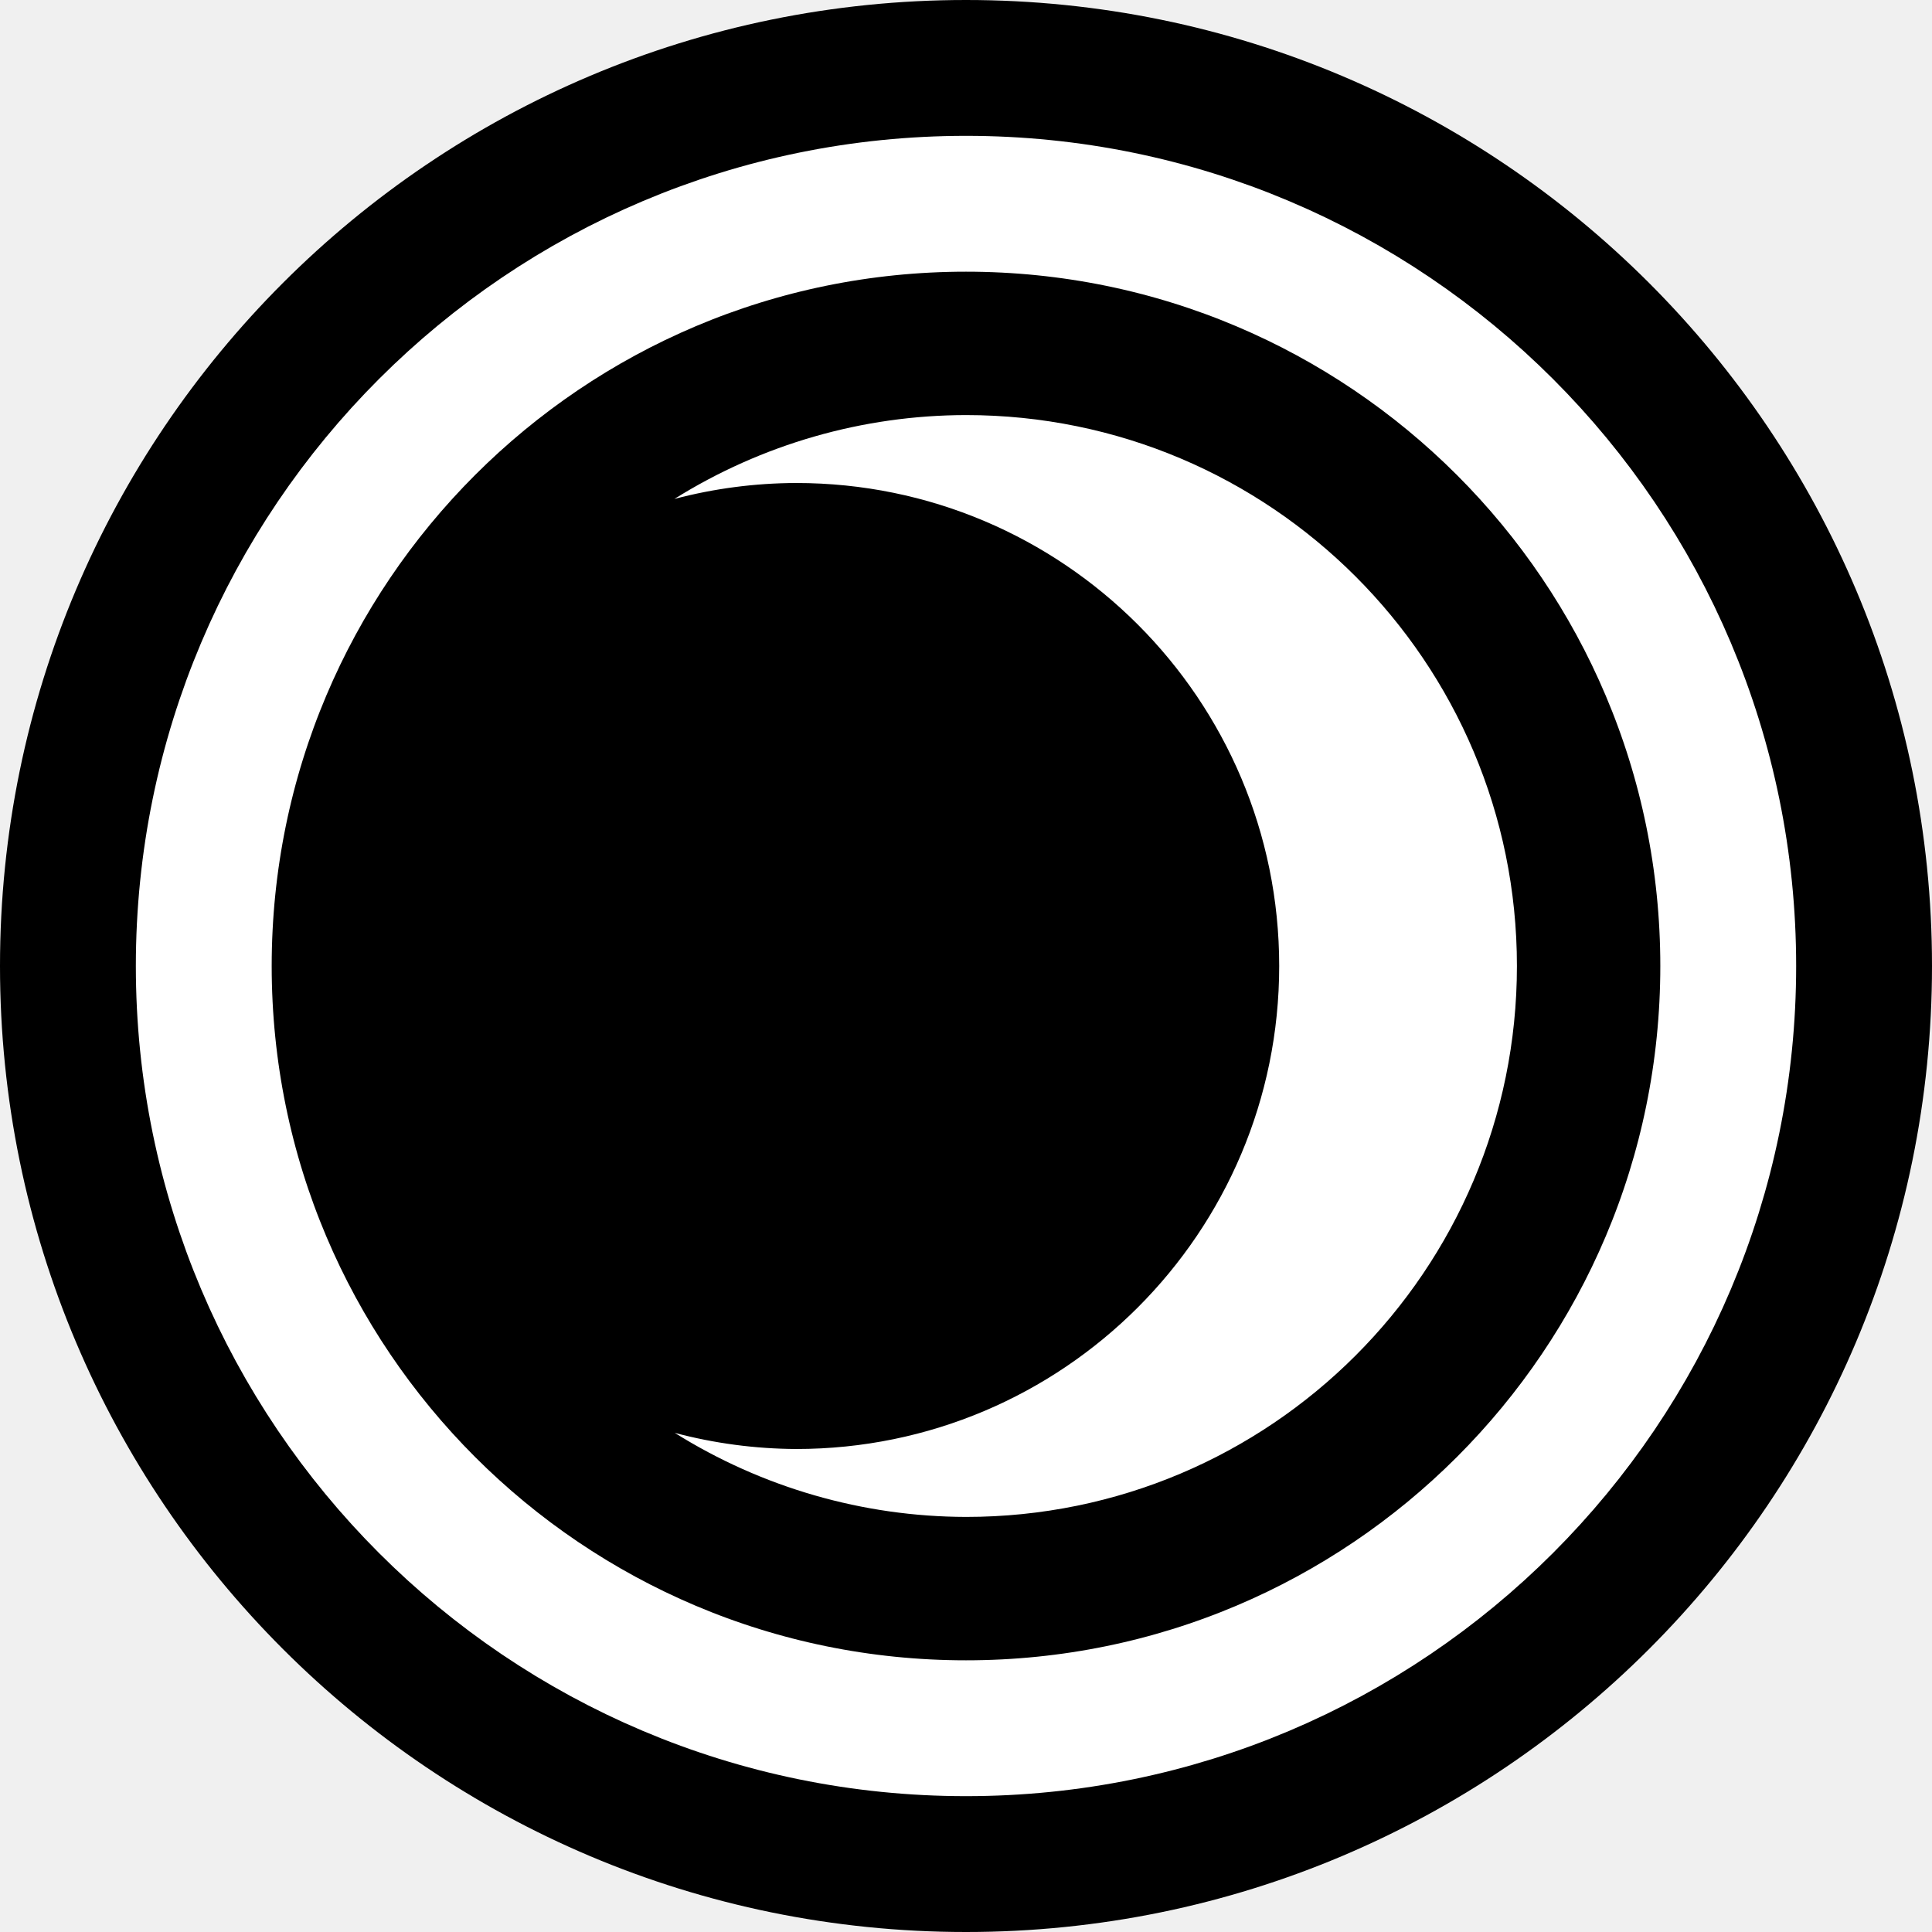
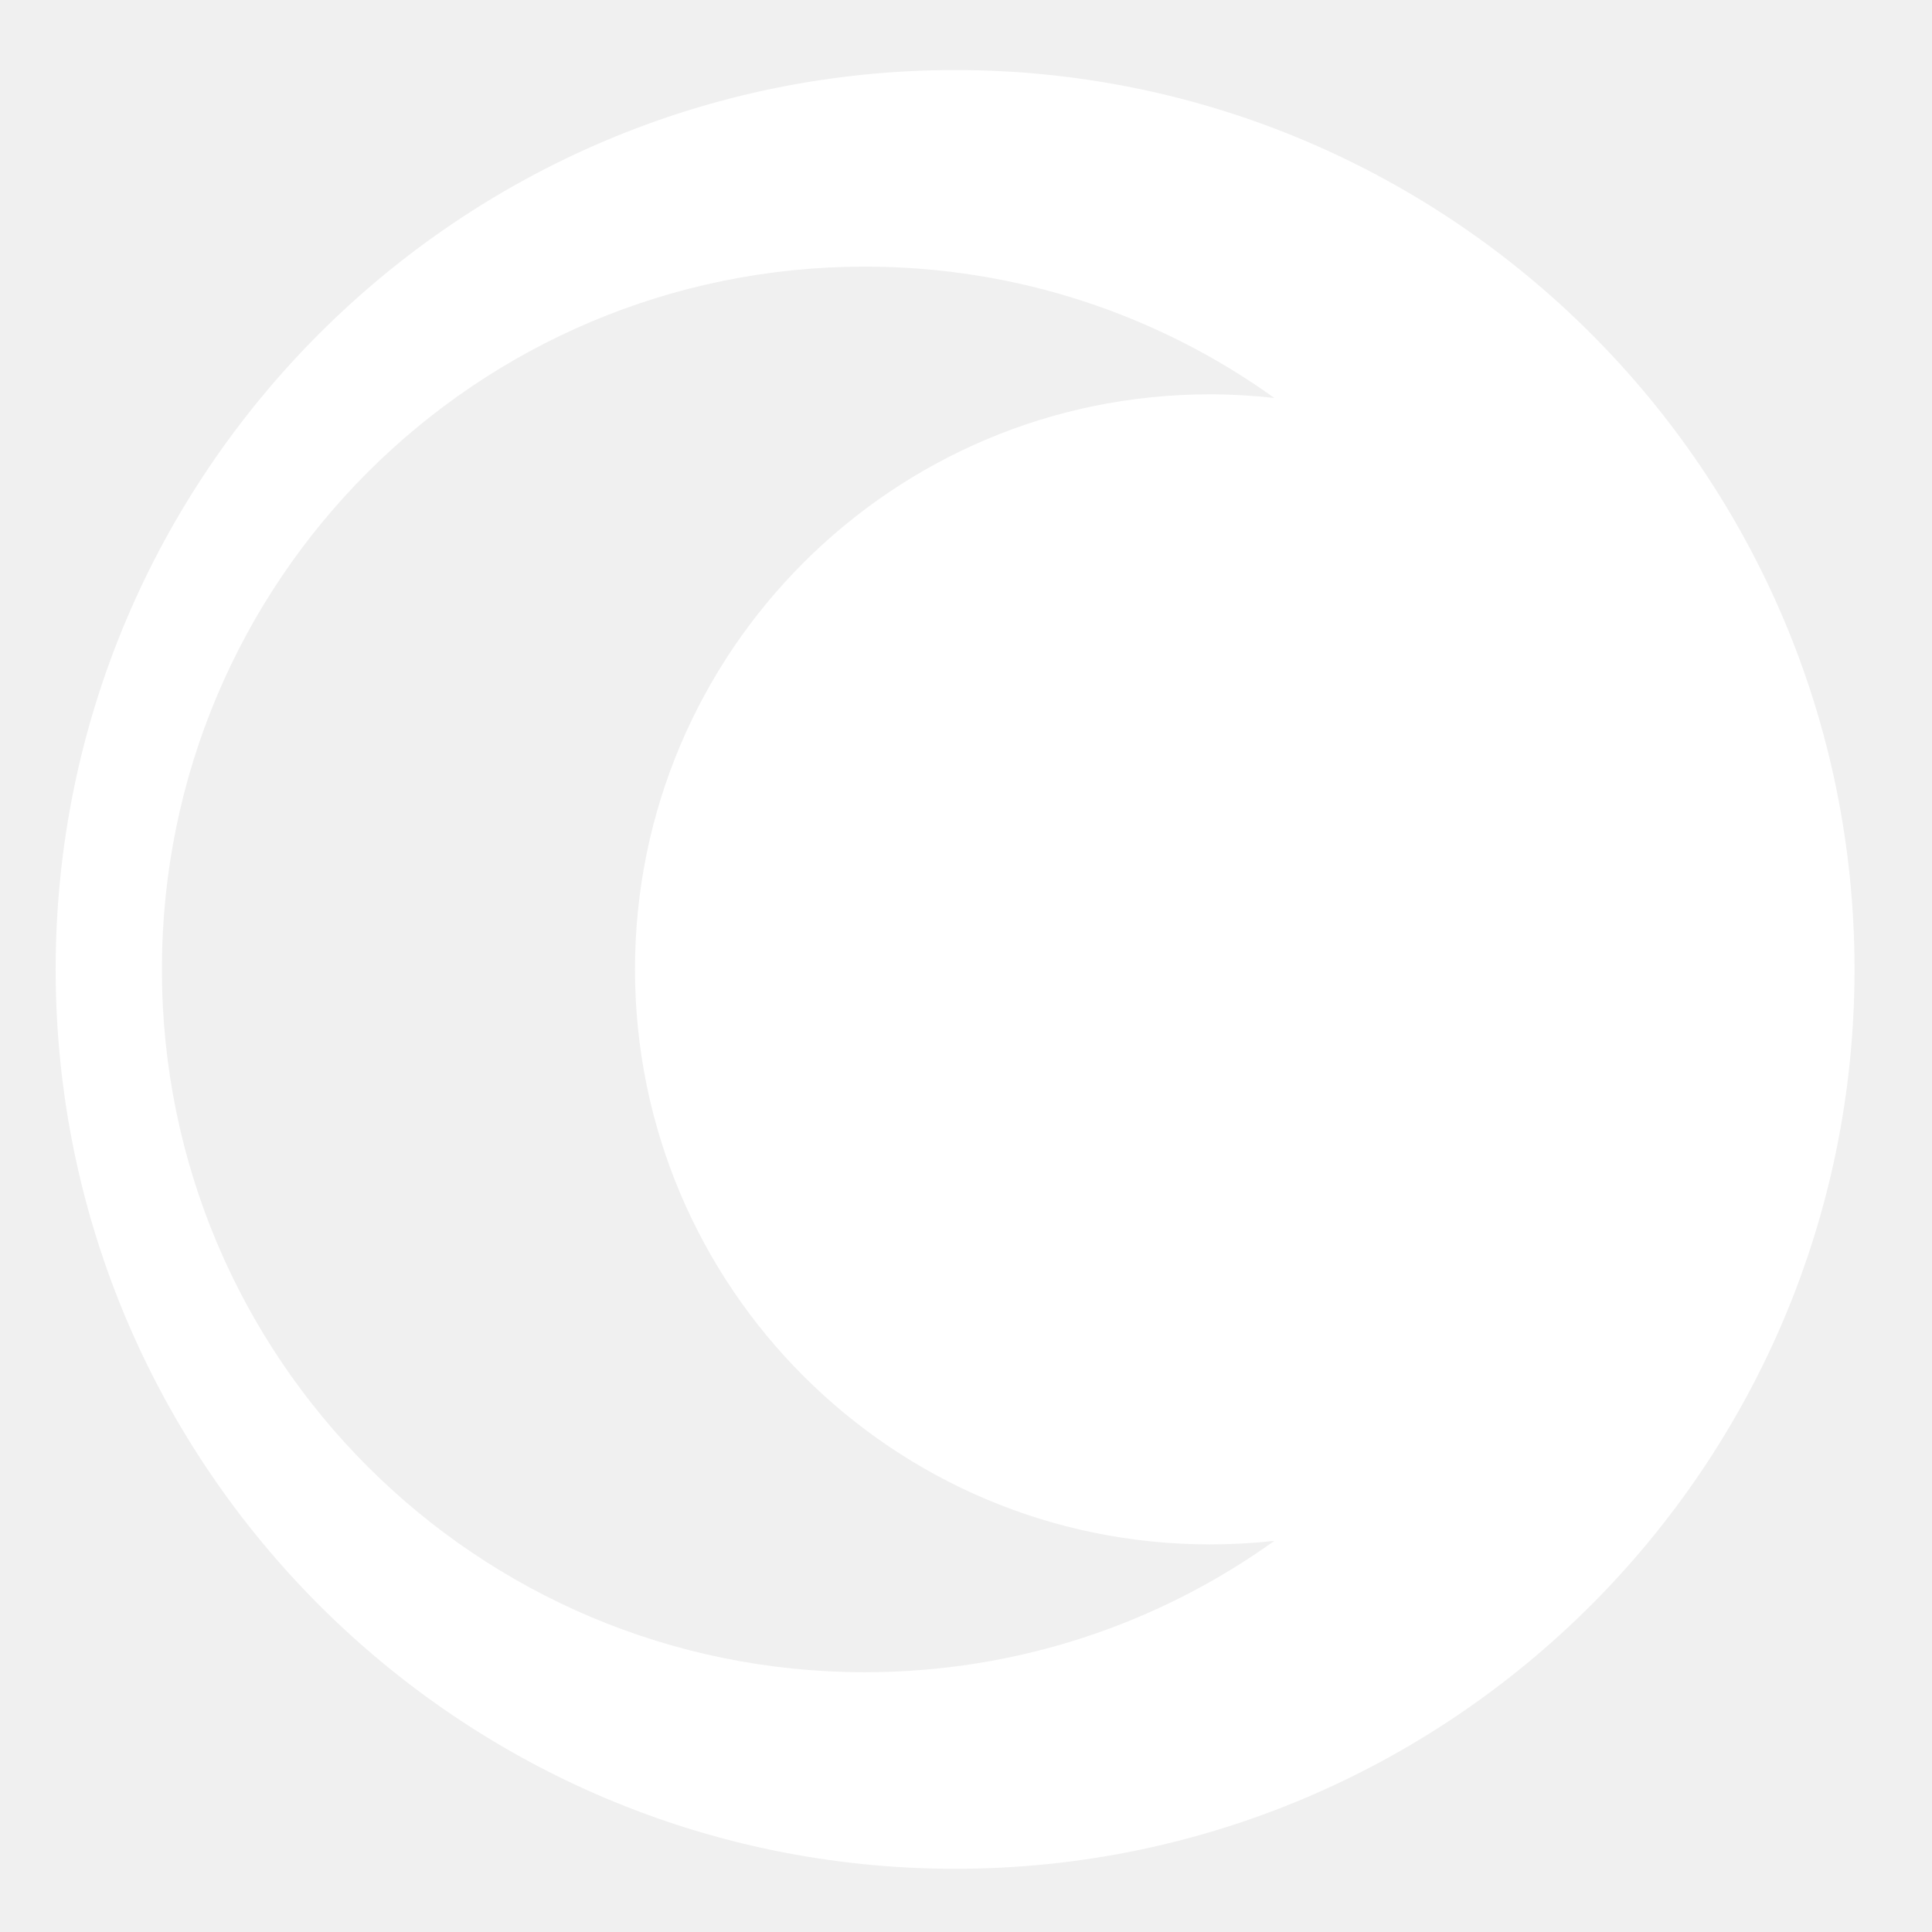
- <svg xmlns="http://www.w3.org/2000/svg" viewBox="0 0 256 256">
-   <circle cx="128" cy="128" r="128" />
-   <circle stroke="#fff" stroke-width="18" cx="128" cy="128" r="101" />
-   <path fill="#ffffff" d="M128 55a73 73 0 0 0-38.64 11.113A64 64 0 0 1 105.5 64a64 64 0 0 1 64 64 64 64 0 0 1-64 64 64 64 0 0 1-16.09-2.137A73 73 0 0 0 128 201a73 73 0 0 0 73-73 73 73 0 0 0-73-73z" />
+ <svg xmlns="http://www.w3.org/2000/svg" viewBox="0 0 512 512">
+   <path fill="#ffffff" d="M253.125 18.563c-131.53 0-238.375 106.813-238.375 238.343 0 131.53 106.846 238.344 238.375 238.344 131.53 0 238.344-106.815 238.344-238.344 0-131.528-106.816-238.344-238.345-238.344zm-23.938 52.093c40.517 0 77.988 12.904 108.532 34.813-5.597-.624-11.302-.97-17.064-.97-84.157 0-152.375 68.25-152.375 152.406 0 84.157 68.22 152.375 152.376 152.375 5.762 0 11.467-.313 17.063-.936-30.545 21.91-68.016 34.812-108.533 34.812-102.98 0-186.28-83.272-186.28-186.25 0-102.977 83.3-186.25 186.28-186.25z" />
</svg>
